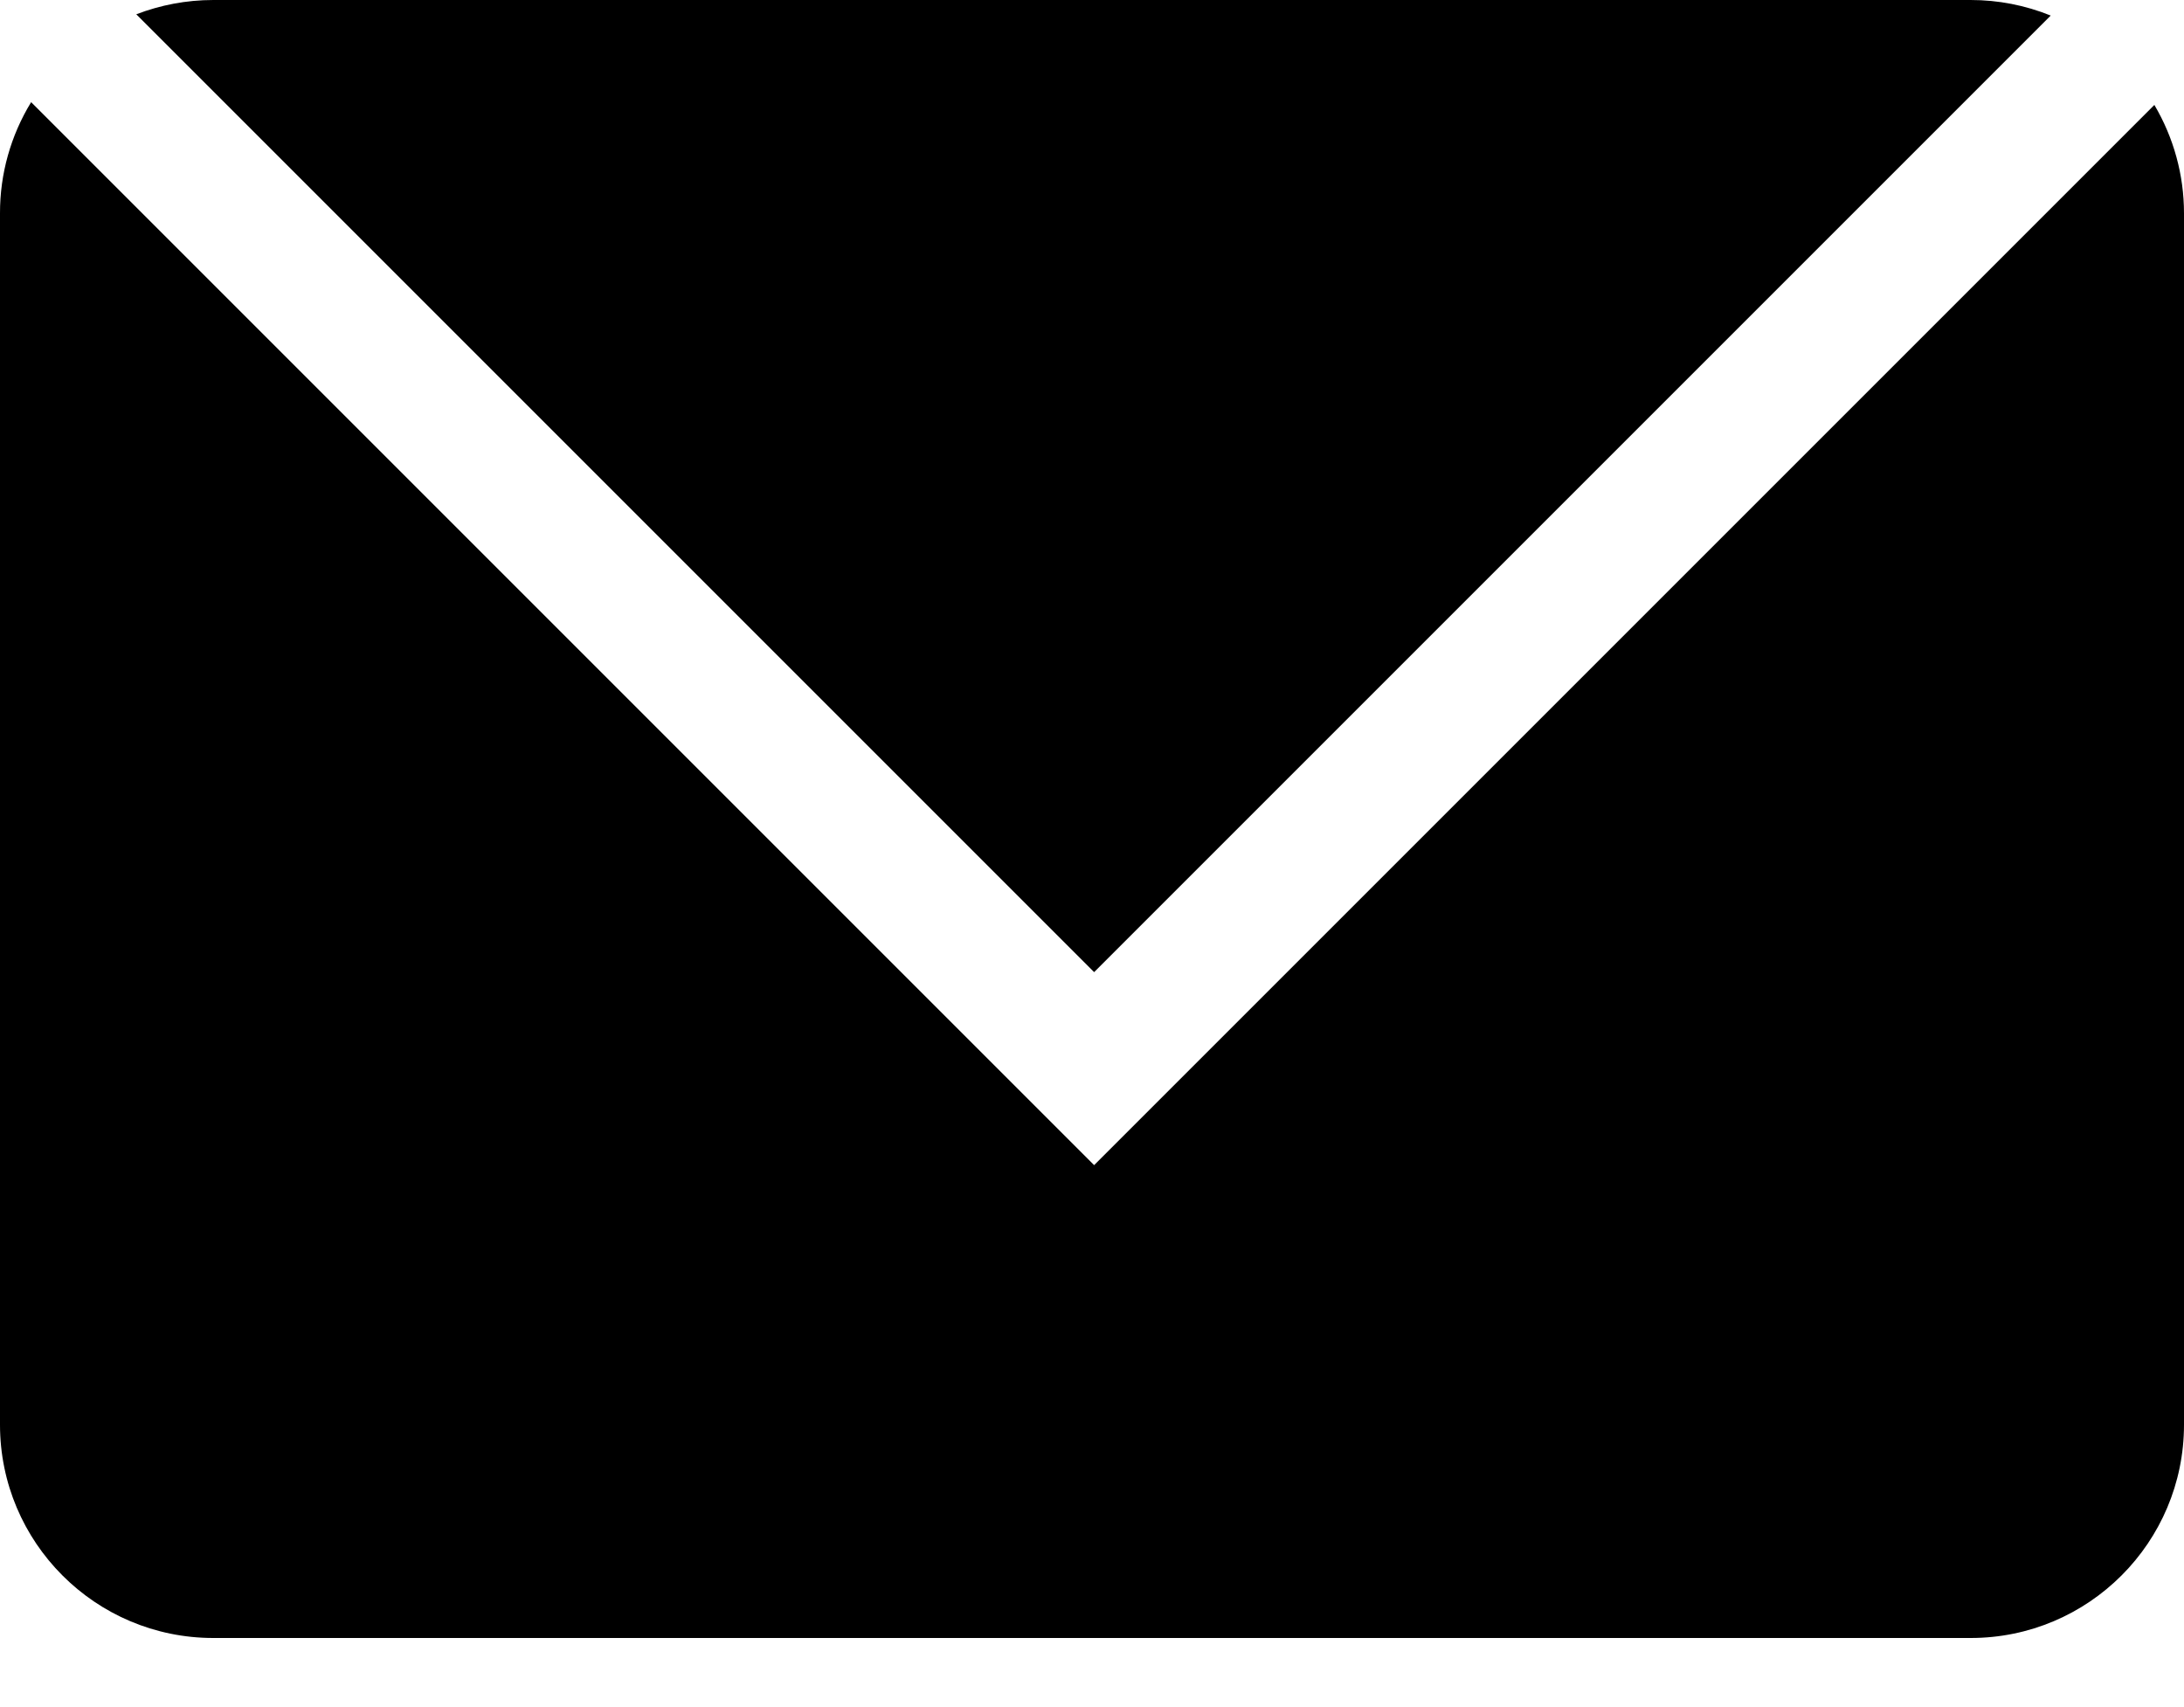
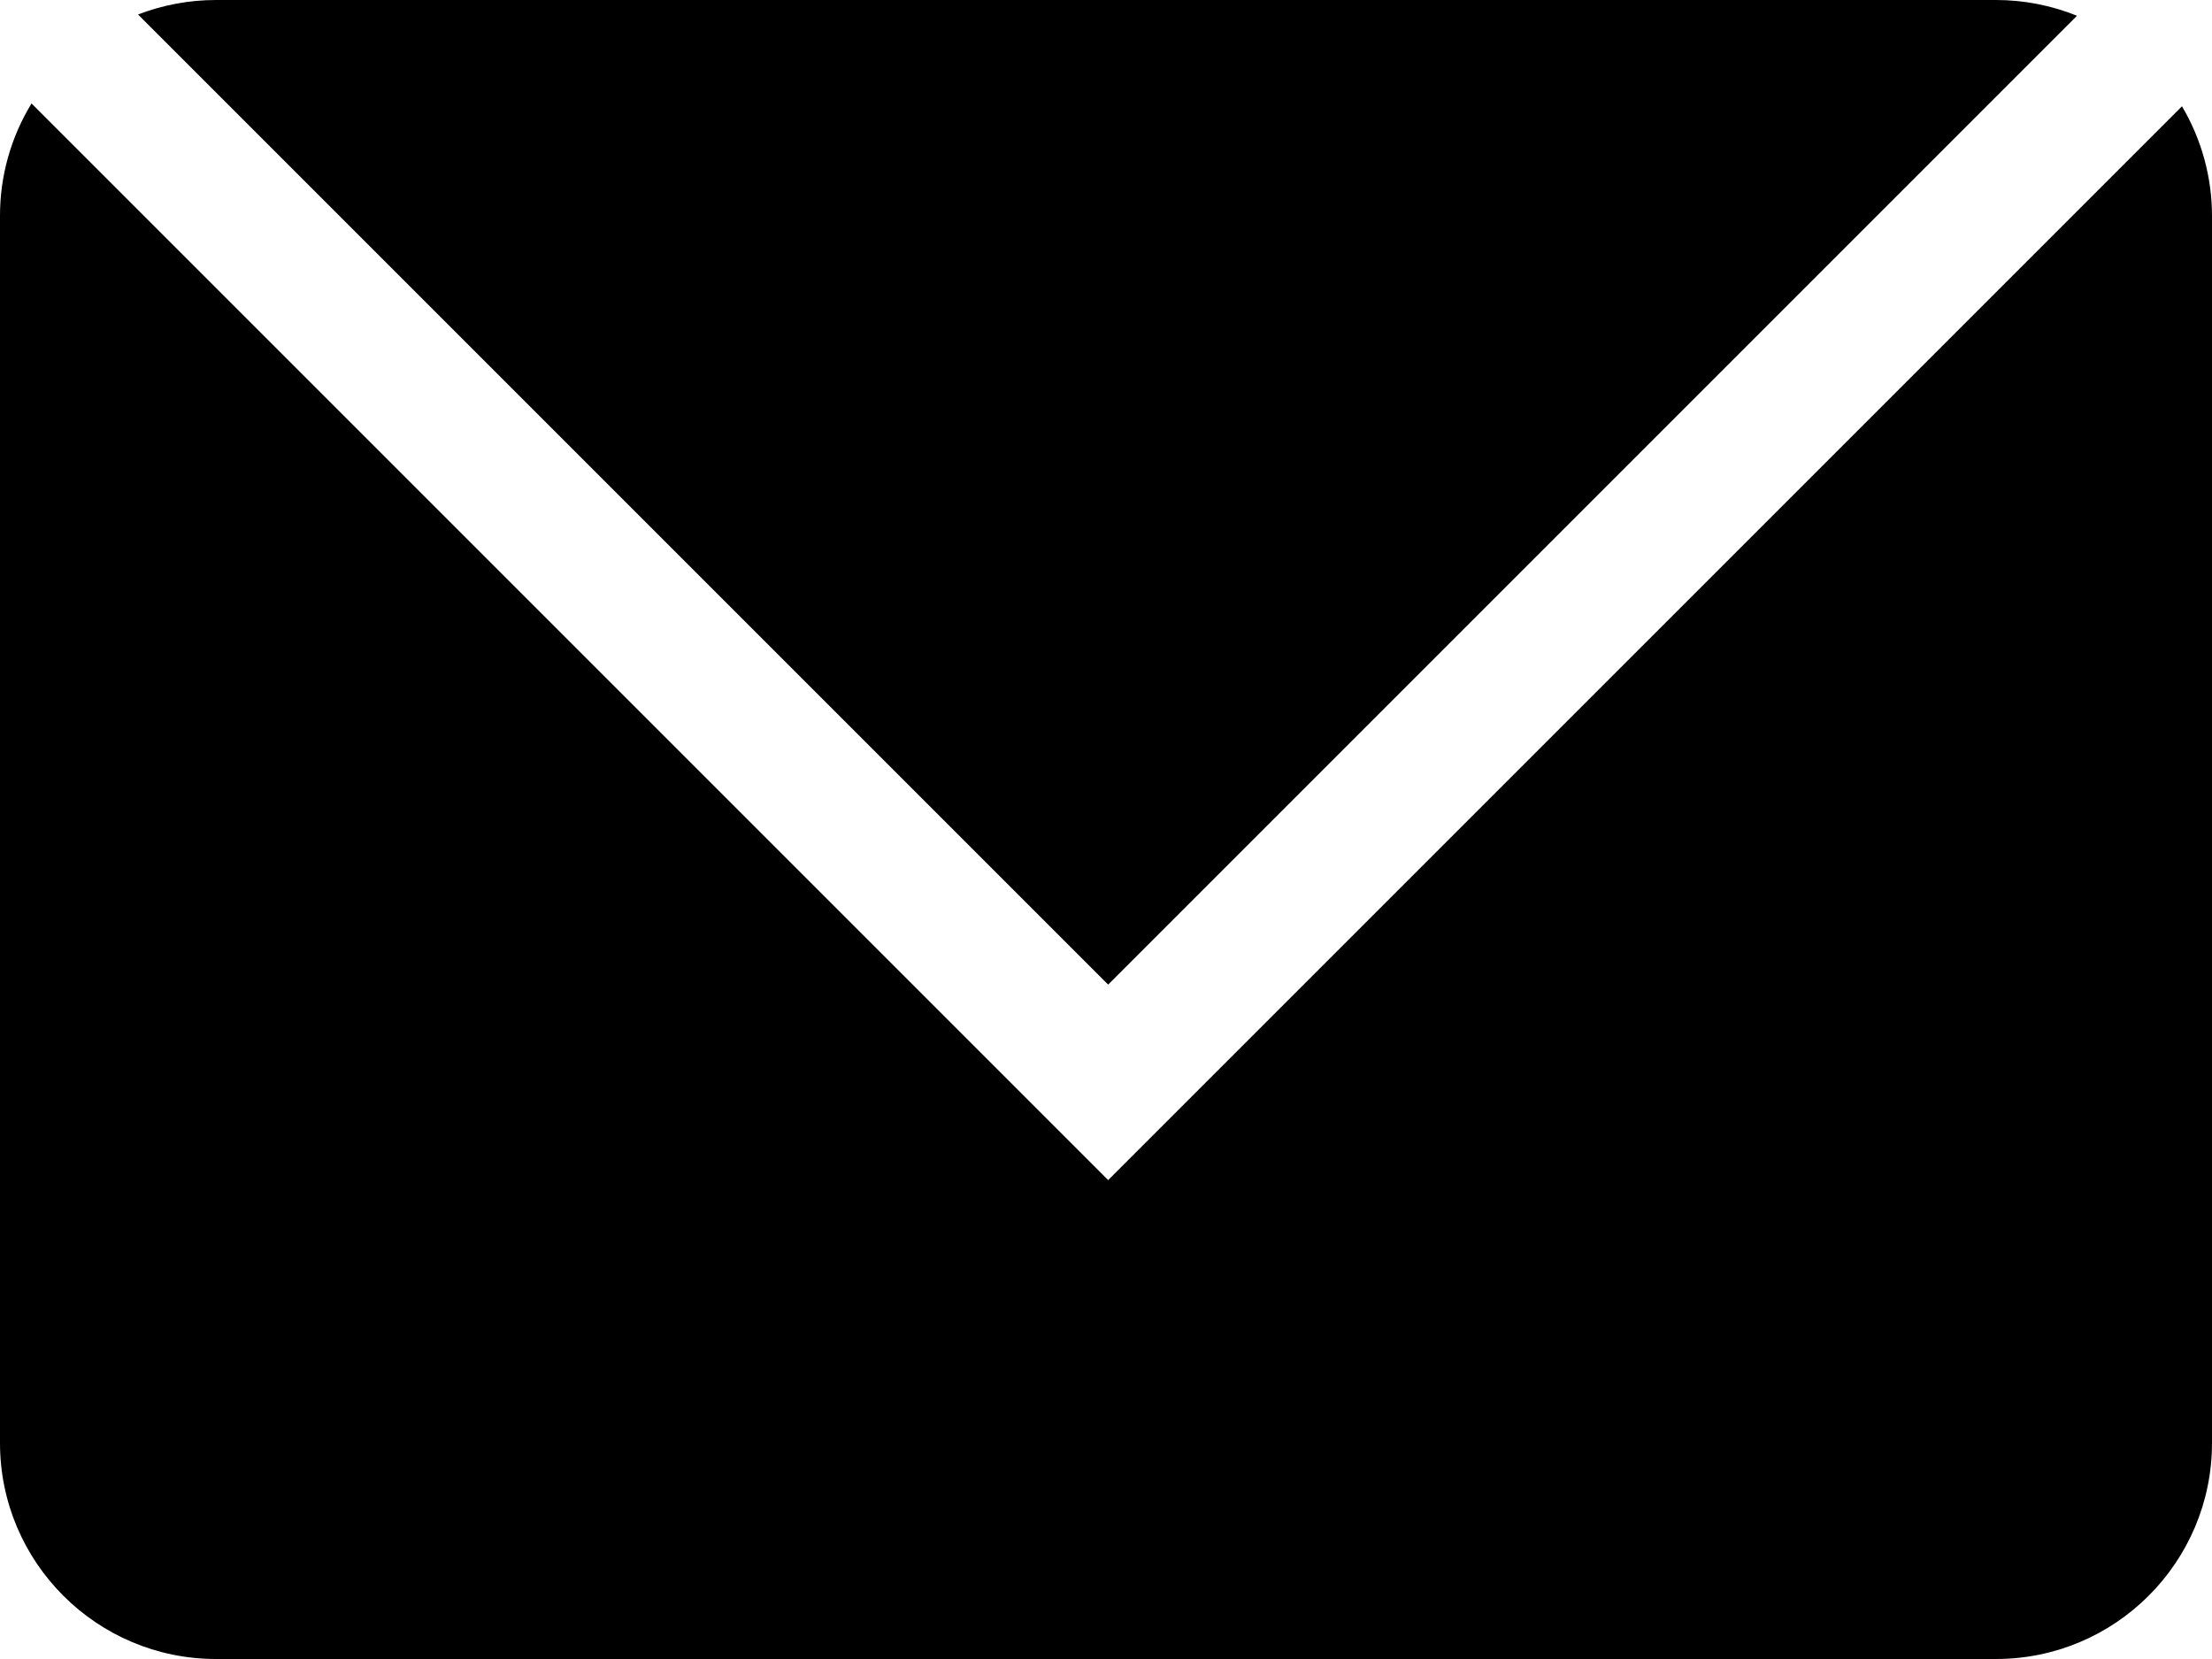
- <svg xmlns="http://www.w3.org/2000/svg" viewBox="0 0 128 100">
-   <path fill="currentColor" d="M64.125 56.975L120.188.912A12.476 12.476 0 0 0 115.5 0h-103c-1.588 0-3.113.3-4.513.838l56.138 56.137z" />
+ <svg xmlns="http://www.w3.org/2000/svg" viewBox="0 0 128 96">
+   <path d="M64.125 56.975L120.188.912A12.476 12.476 0 0 0 115.5 0h-103c-1.588 0-3.113.3-4.513.838l56.138 56.137z" />
  <path d="M64.125 68.287l-62.3-62.3A12.42 12.42 0 0 0 0 12.5v71C0 90.4 5.6 96 12.5 96h103c6.9 0 12.5-5.6 12.5-12.5v-71a12.47 12.47 0 0 0-1.737-6.35L64.125 68.287z" />
</svg>
